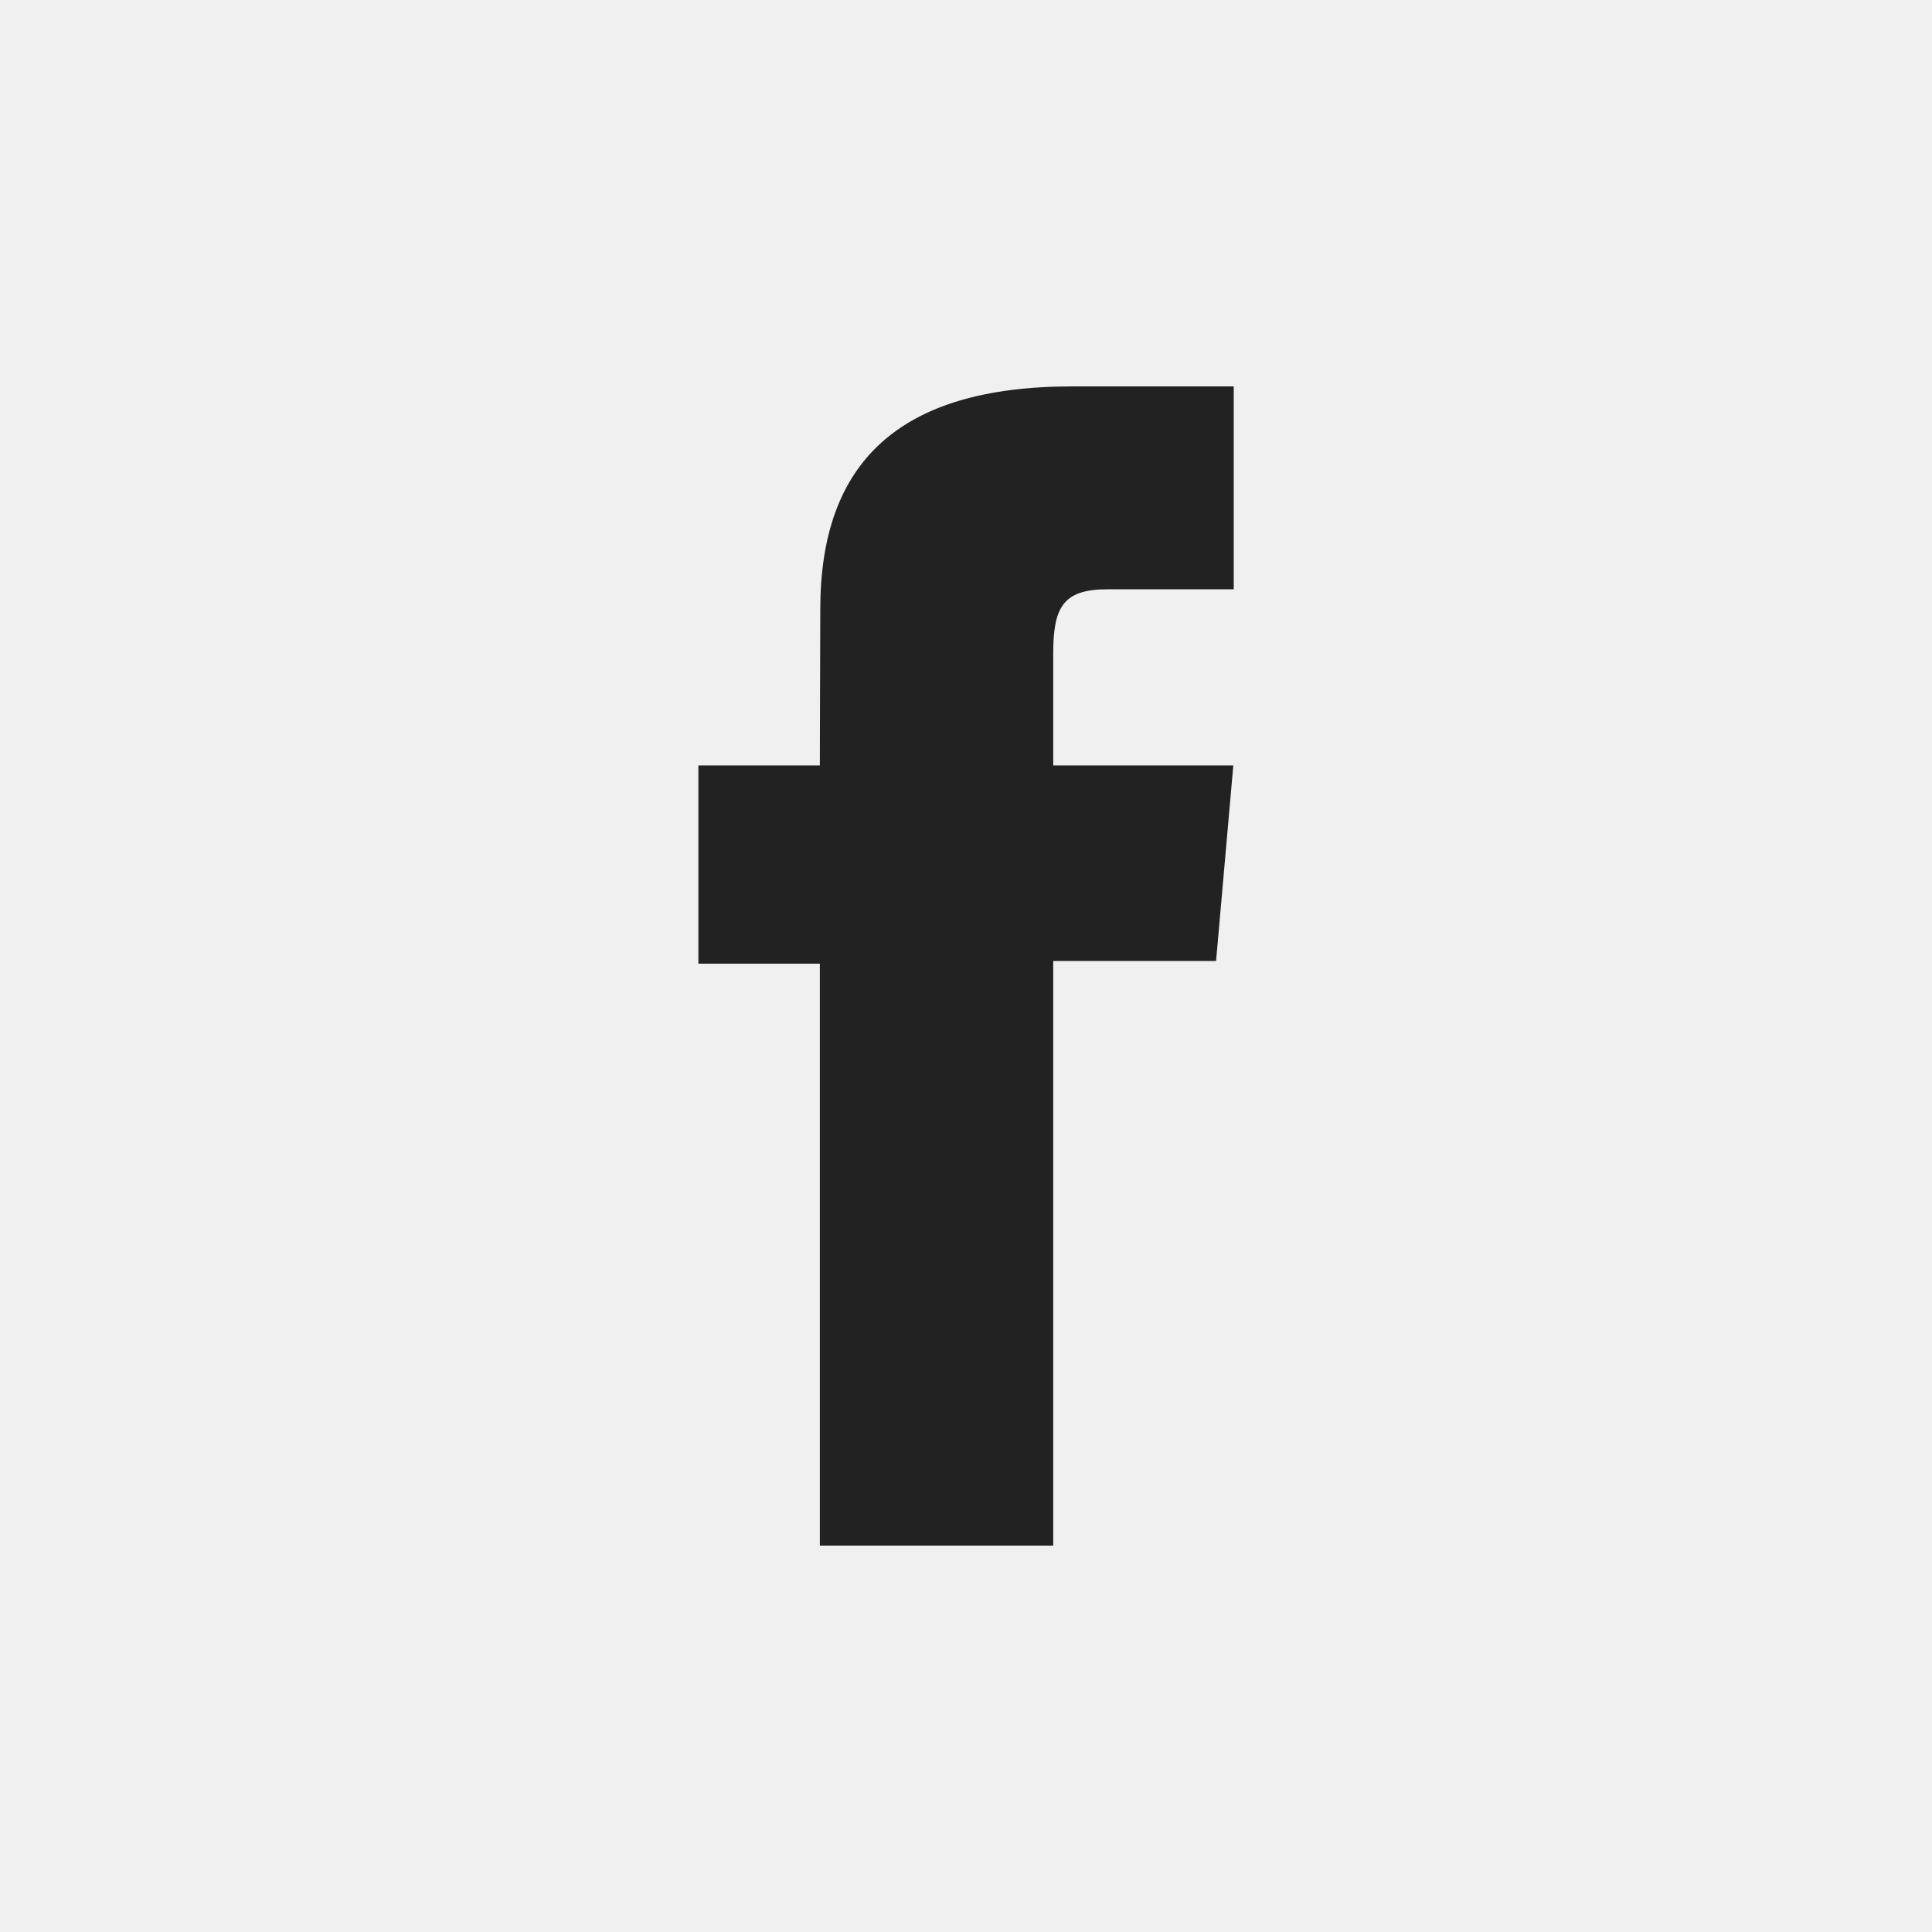
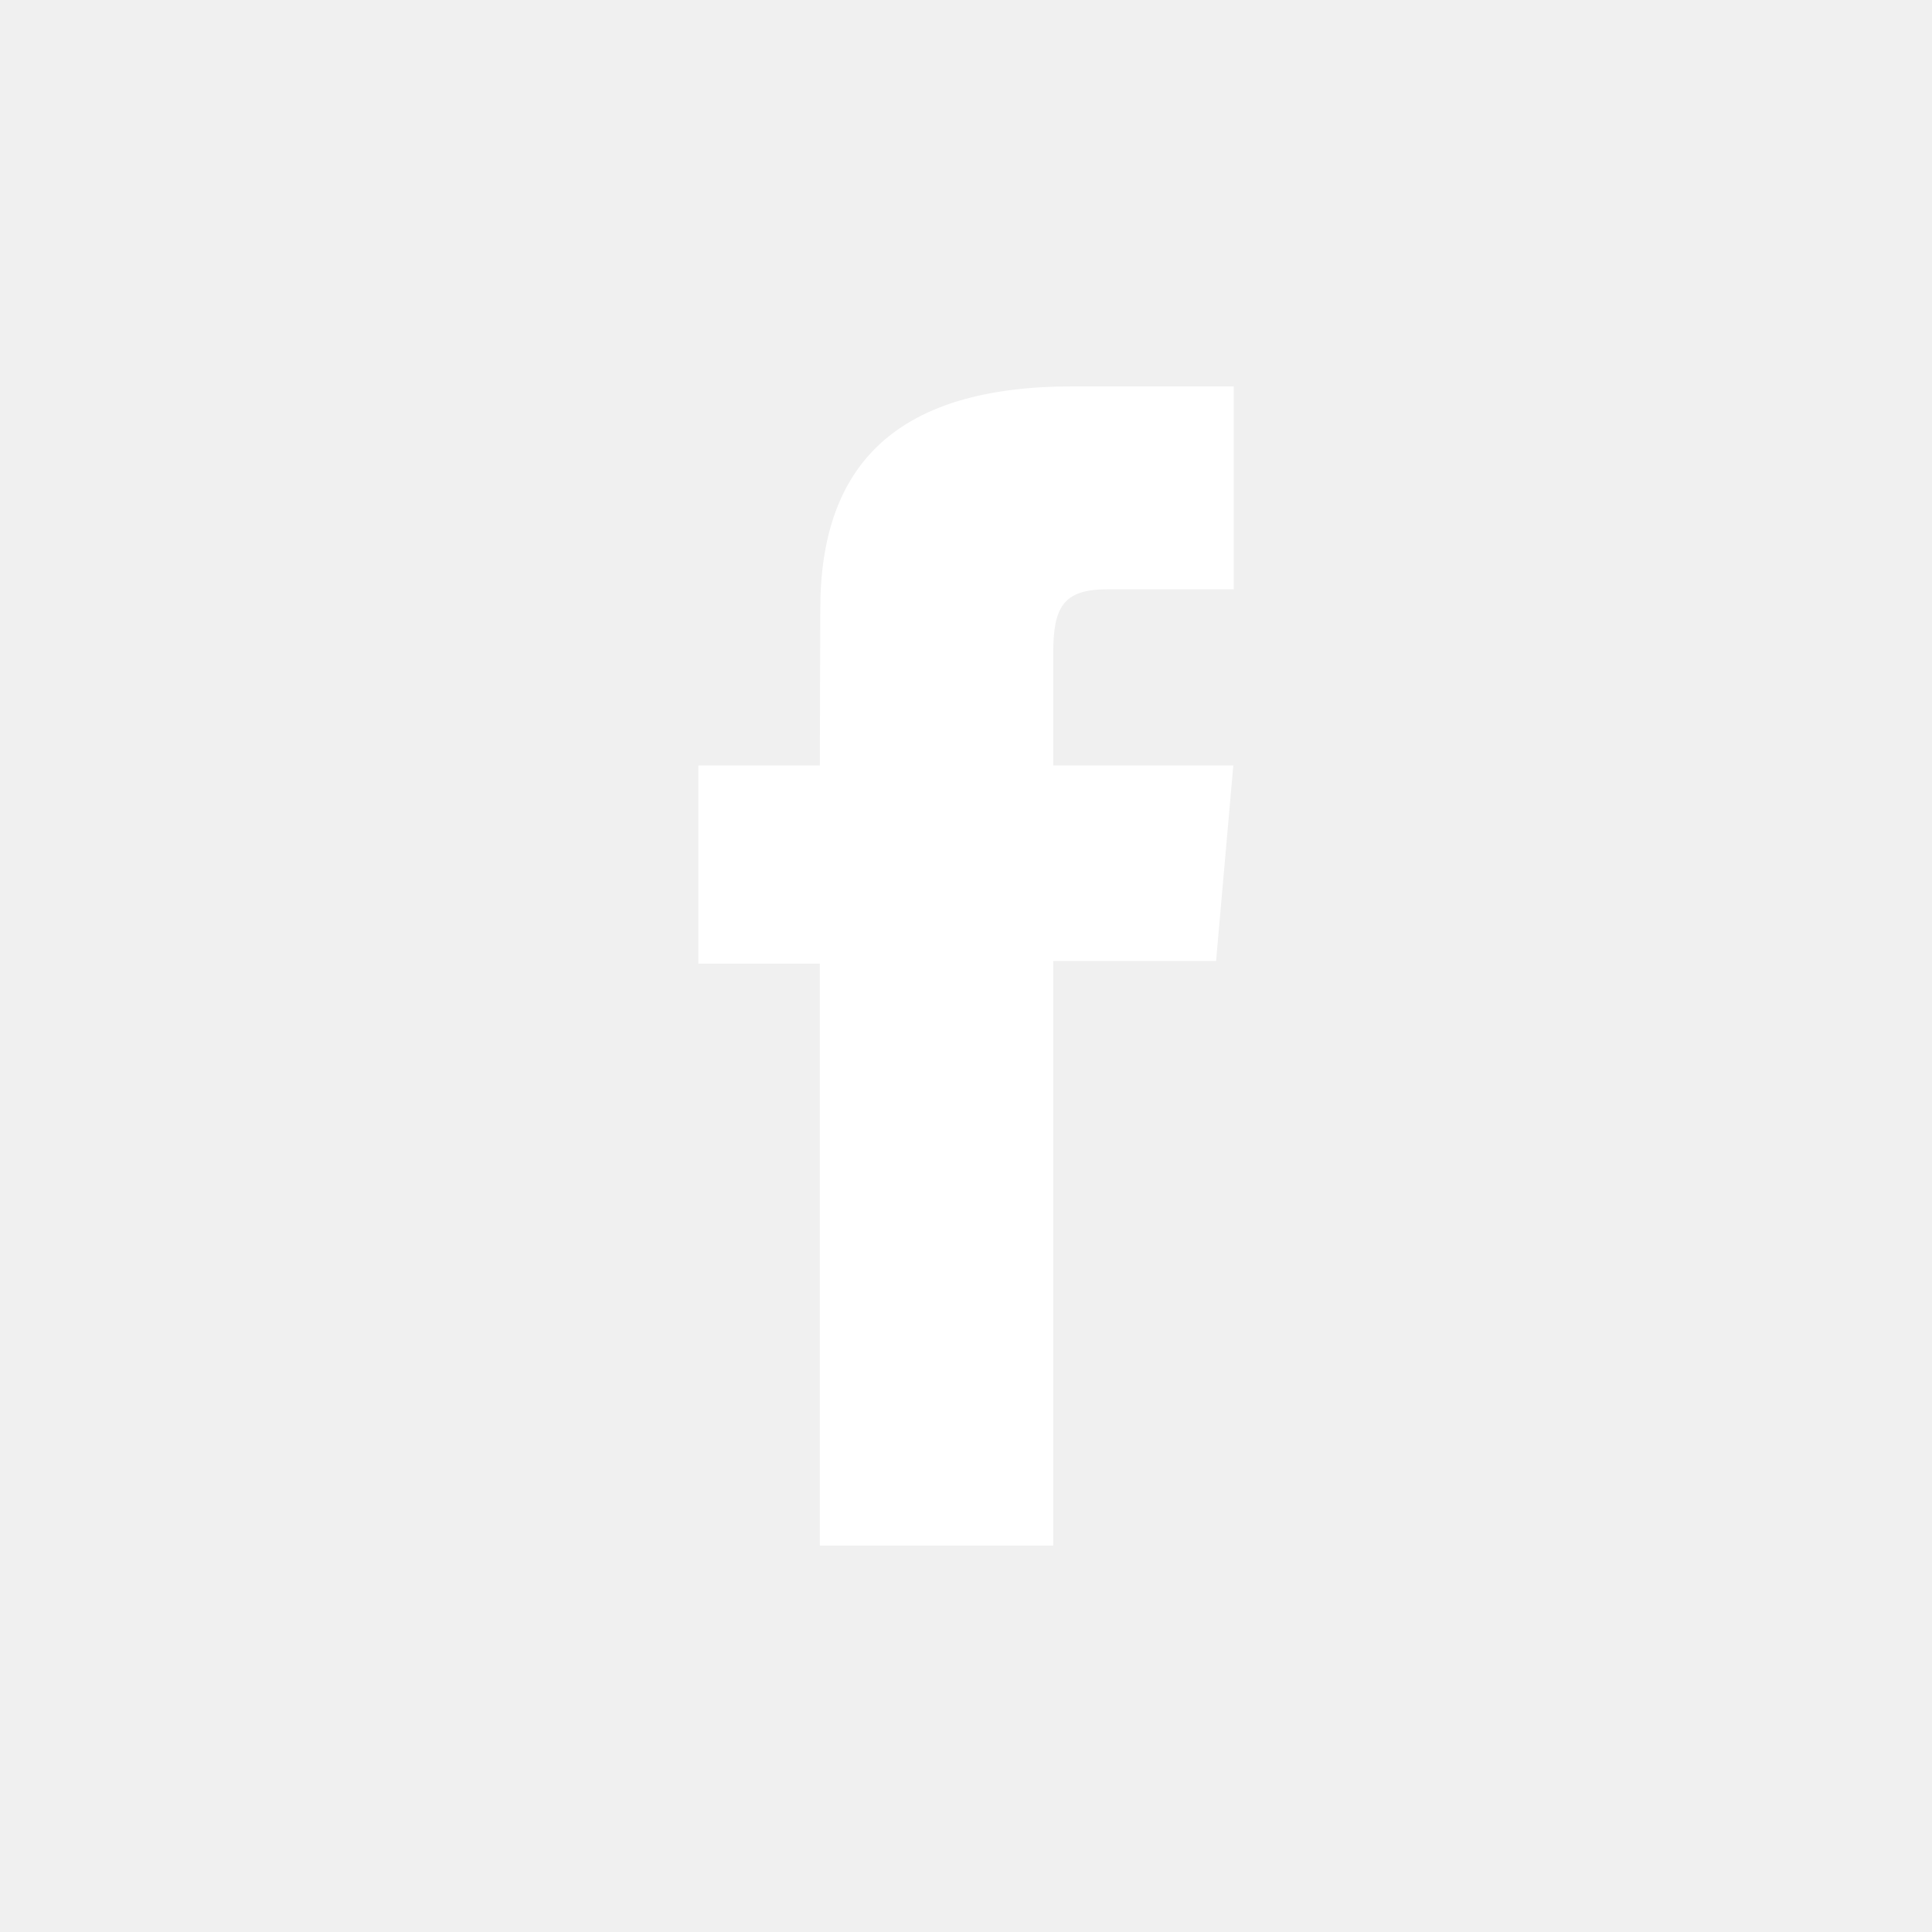
<svg xmlns="http://www.w3.org/2000/svg" width="50" height="50" viewBox="0 0 50 50">
  <defs>
-     <style>.a{fill:#222;}</style>
+     <style>.a{fill:#FFF;}</style>
  </defs>
  <path class="a" d="M21.218,19.809H18.074V24.94h3.144V40h6.039V24.871h4.215l.446-5.062H27.257V16.922c0-1.191.24-1.671,1.4-1.671h3.272V10h-4.18c-4.5,0-6.52,1.979-6.52,5.765C21.218,19.072,21.218,19.809,21.218,19.809Z" />
</svg>
